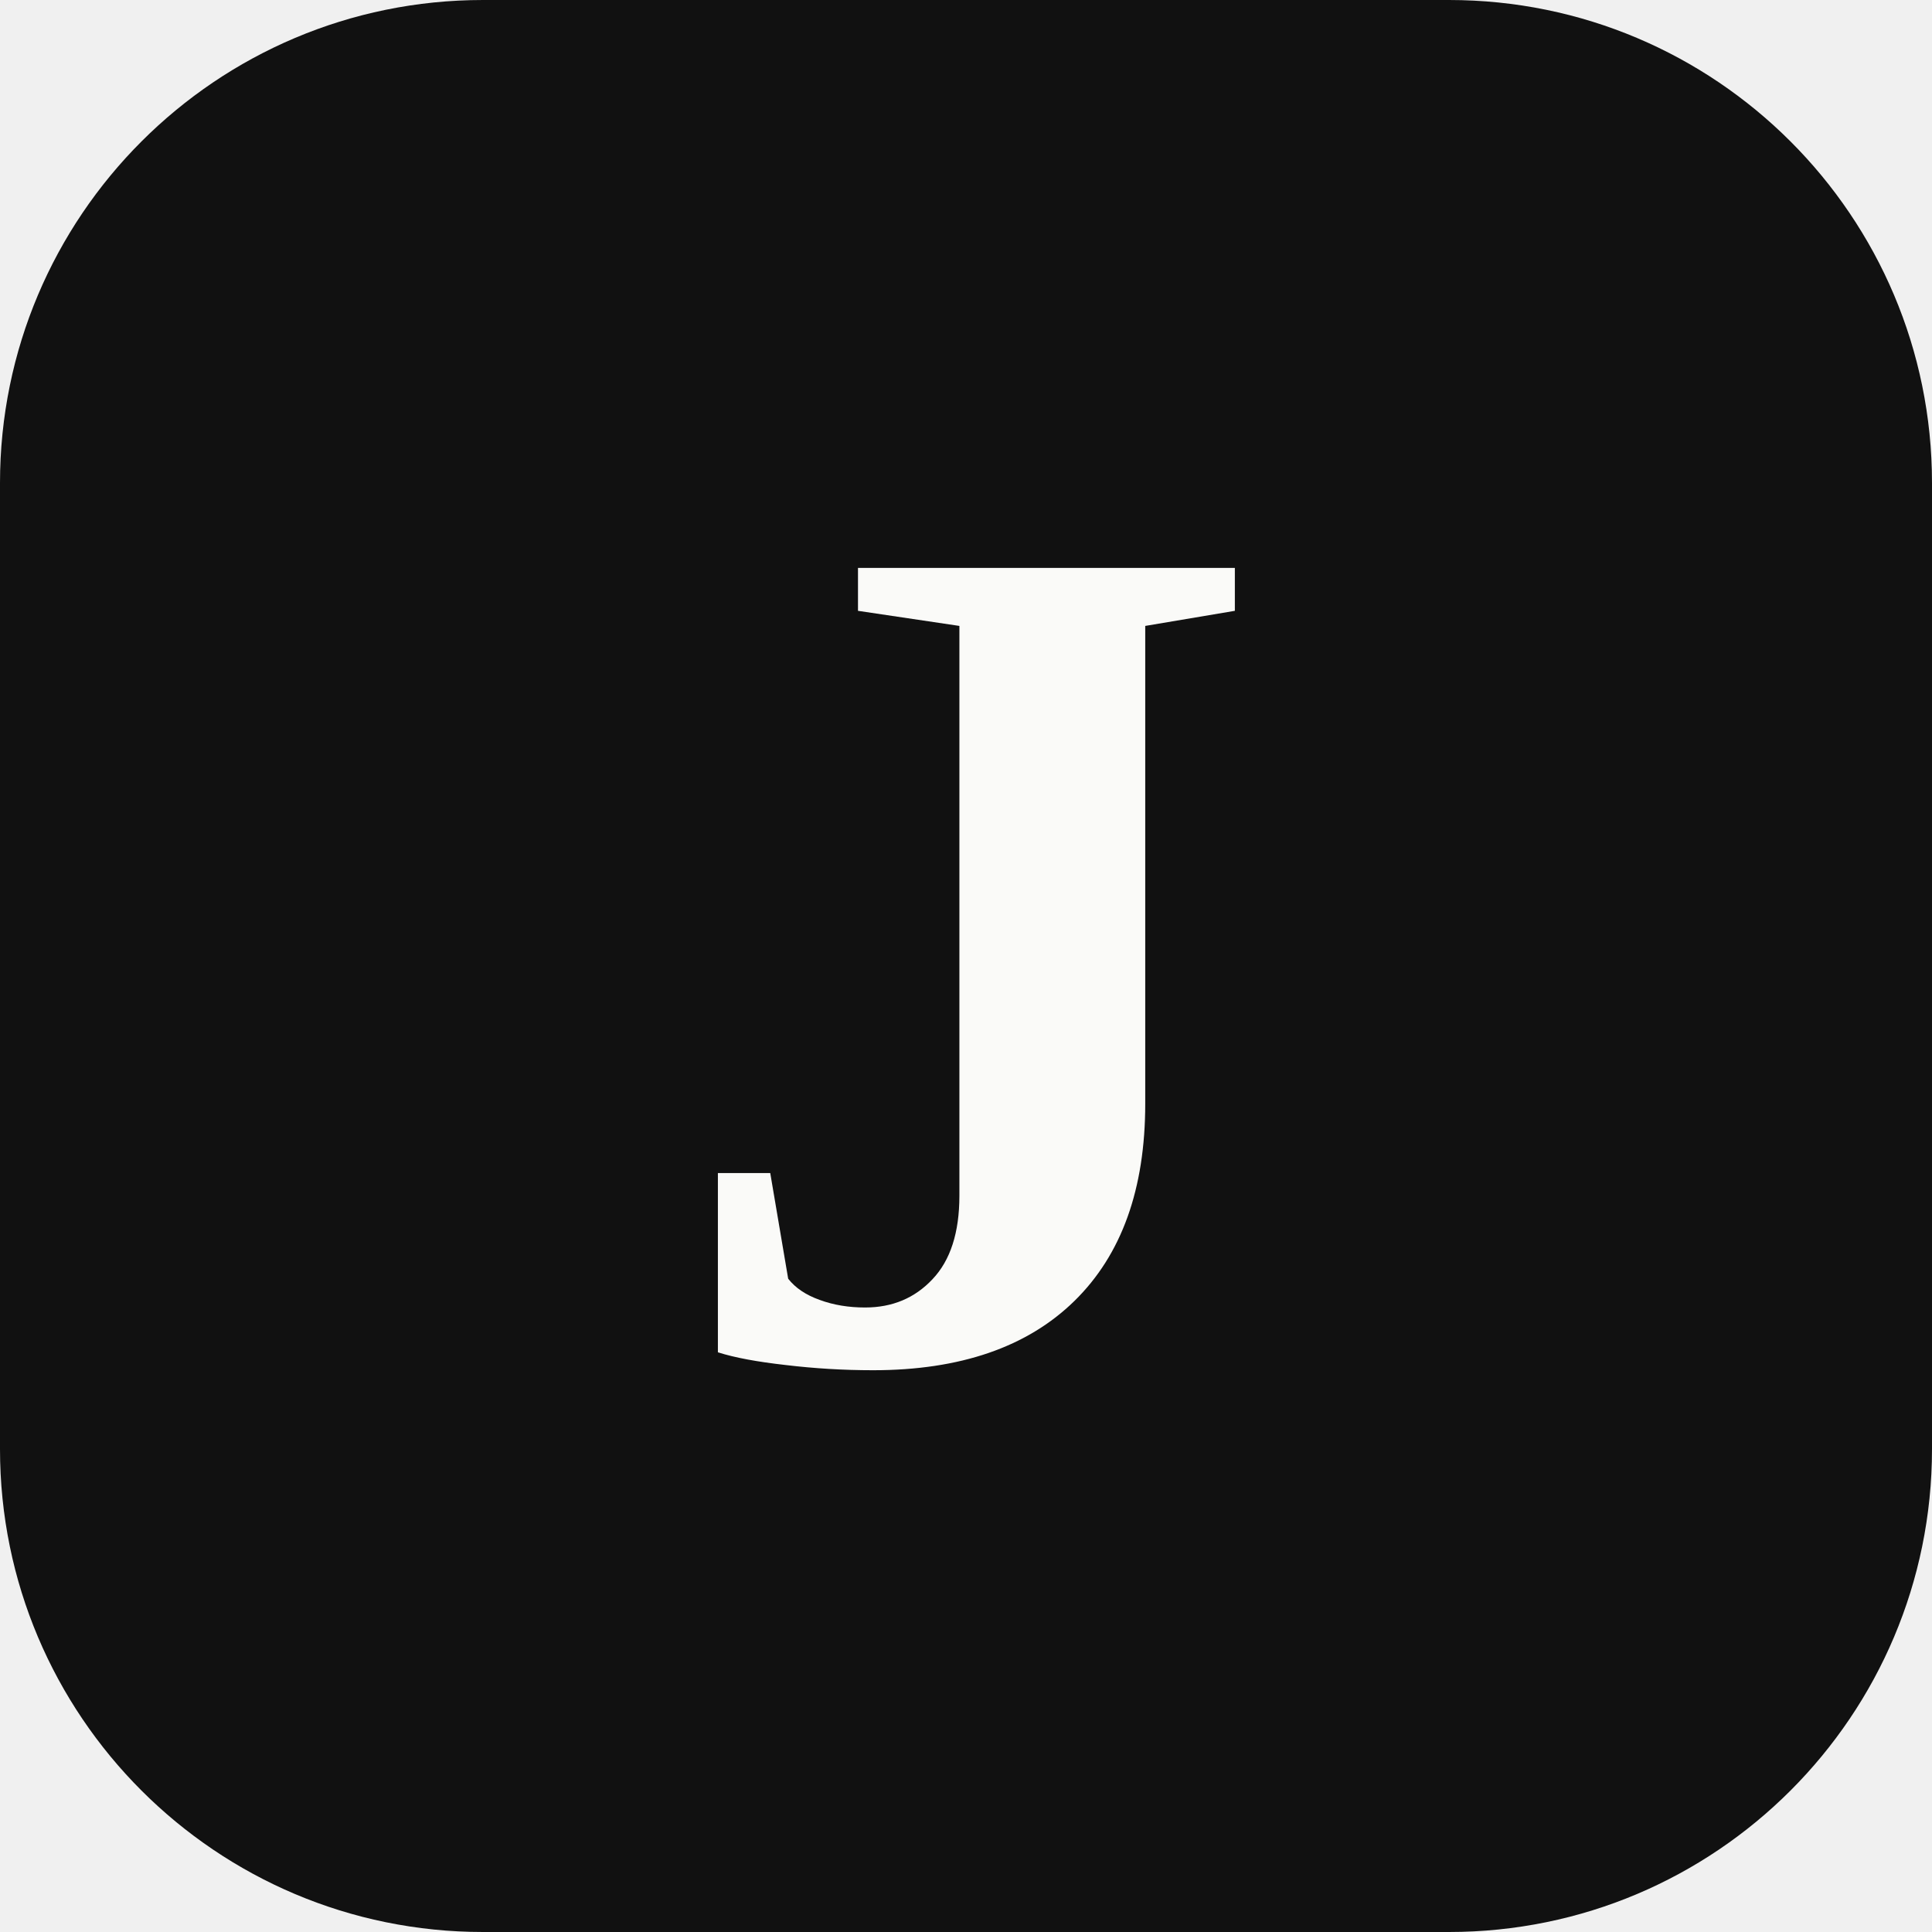
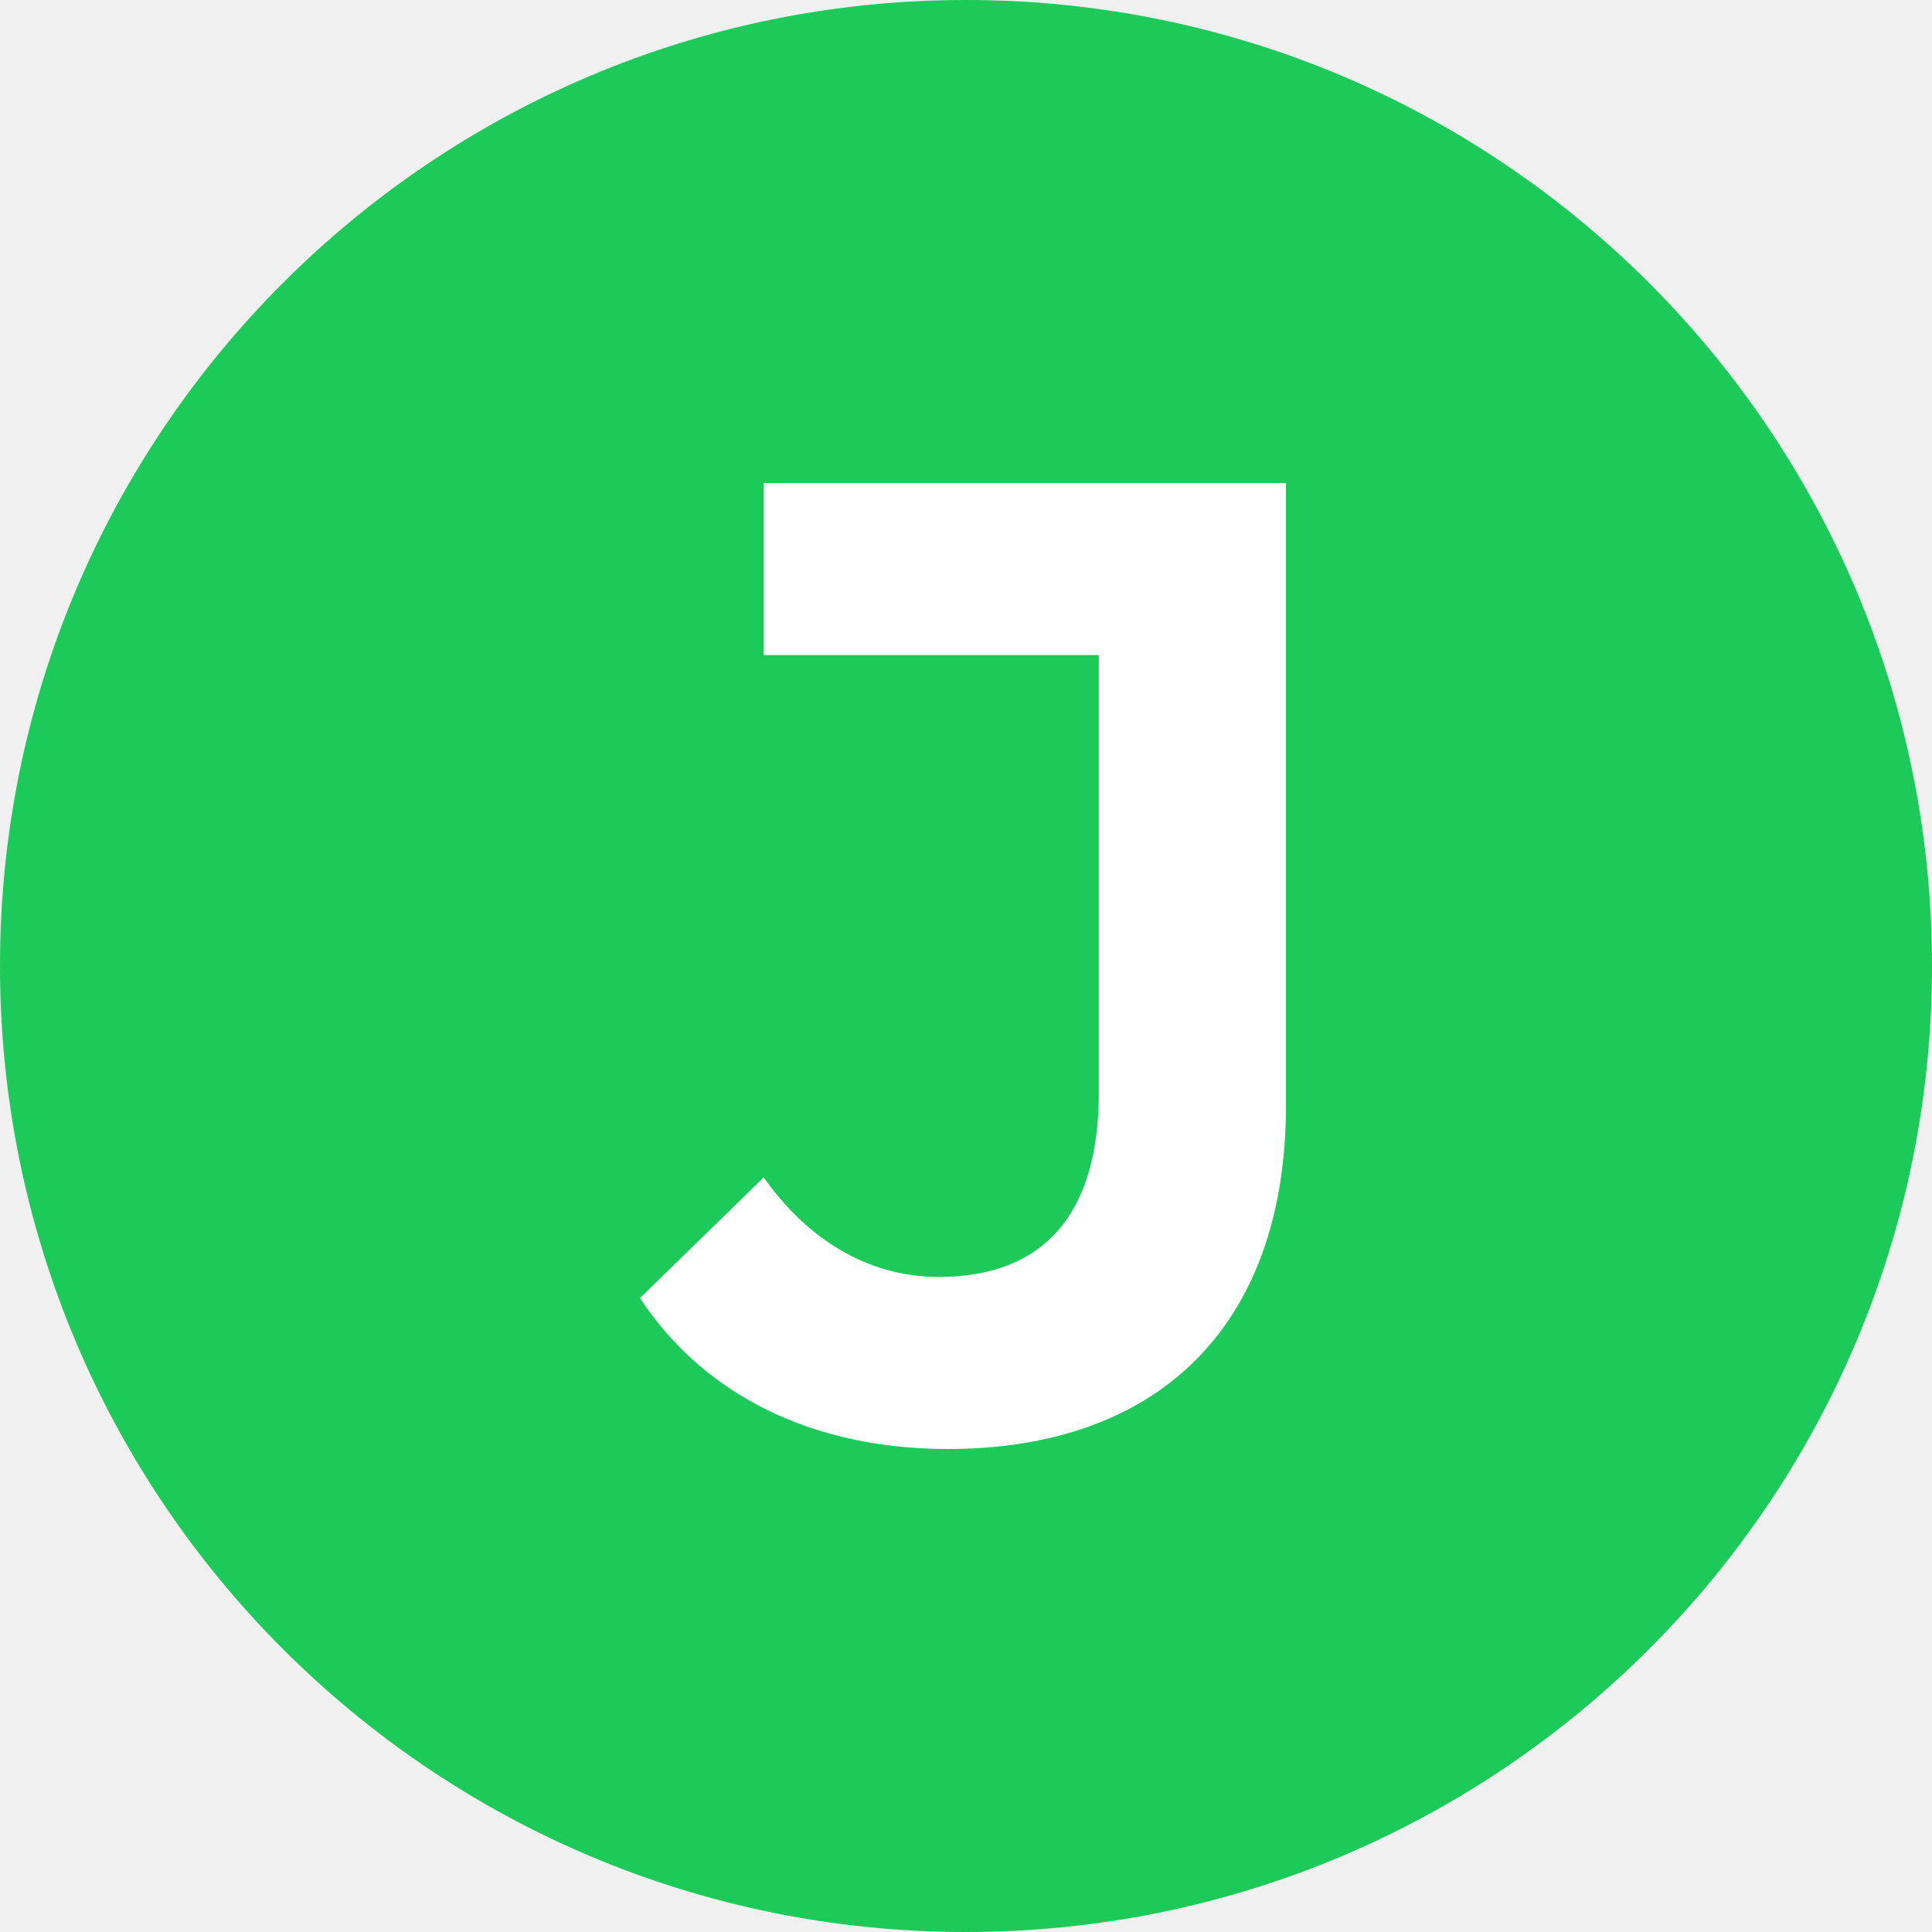
- <svg xmlns="http://www.w3.org/2000/svg" viewBox="0 0 64 64" width="64" height="64">
-   <rect width="64" height="64" rx="16" fill="#111111" />
-   <text x="32" y="45" font-family="'Newsreader', 'Georgia', 'Times New Roman', serif" font-size="40" font-weight="600" fill="#FAFAF8" text-anchor="middle">J</text>
+ <svg xmlns="http://www.w3.org/2000/svg" viewBox="0 0 64 64">
+   <circle cx="32" cy="32" r="32" fill="#1cca59" />
+   <path d="M36.4 16h6.2v20.6c0 7.4-4.3 11.4-11.2 11.4-4.5 0-8.1-1.8-10.2-5l4.1-4c1.4 2 3.4 3.3 5.8 3.3 3.4 0 5.3-2 5.3-6.1V21.7H25.3V16h11.1Z" fill="#fff" />
</svg>
